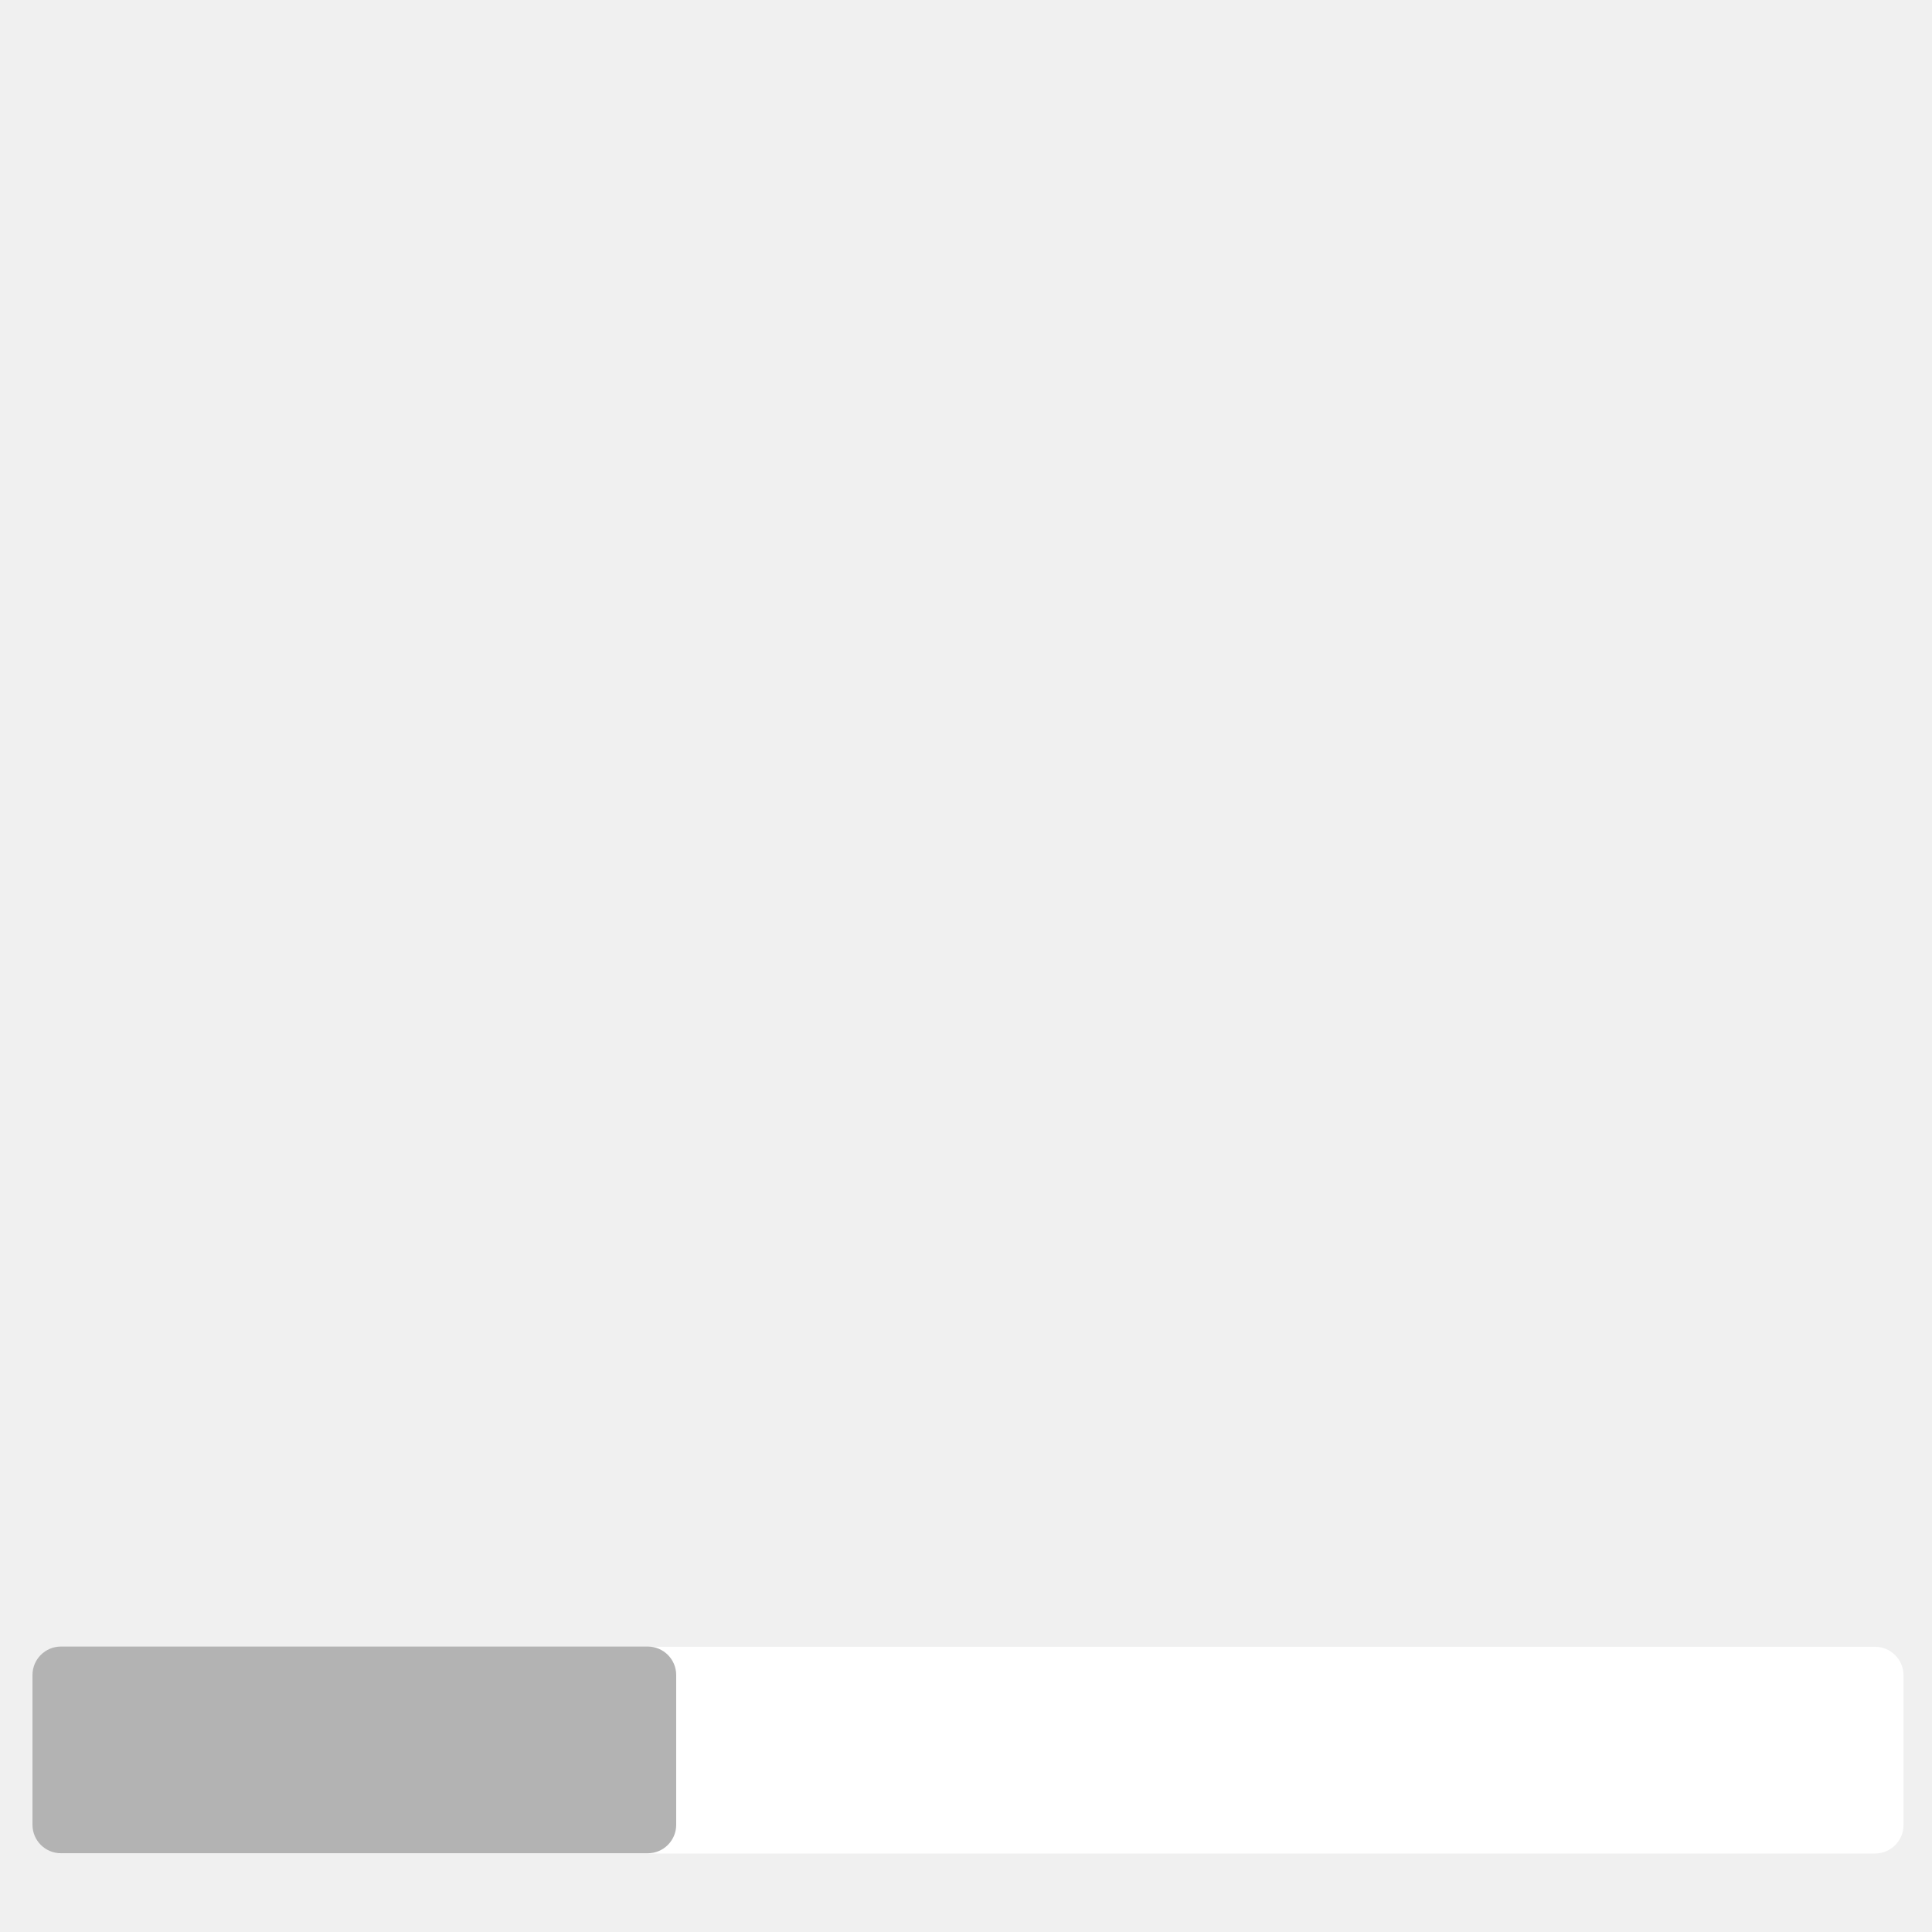
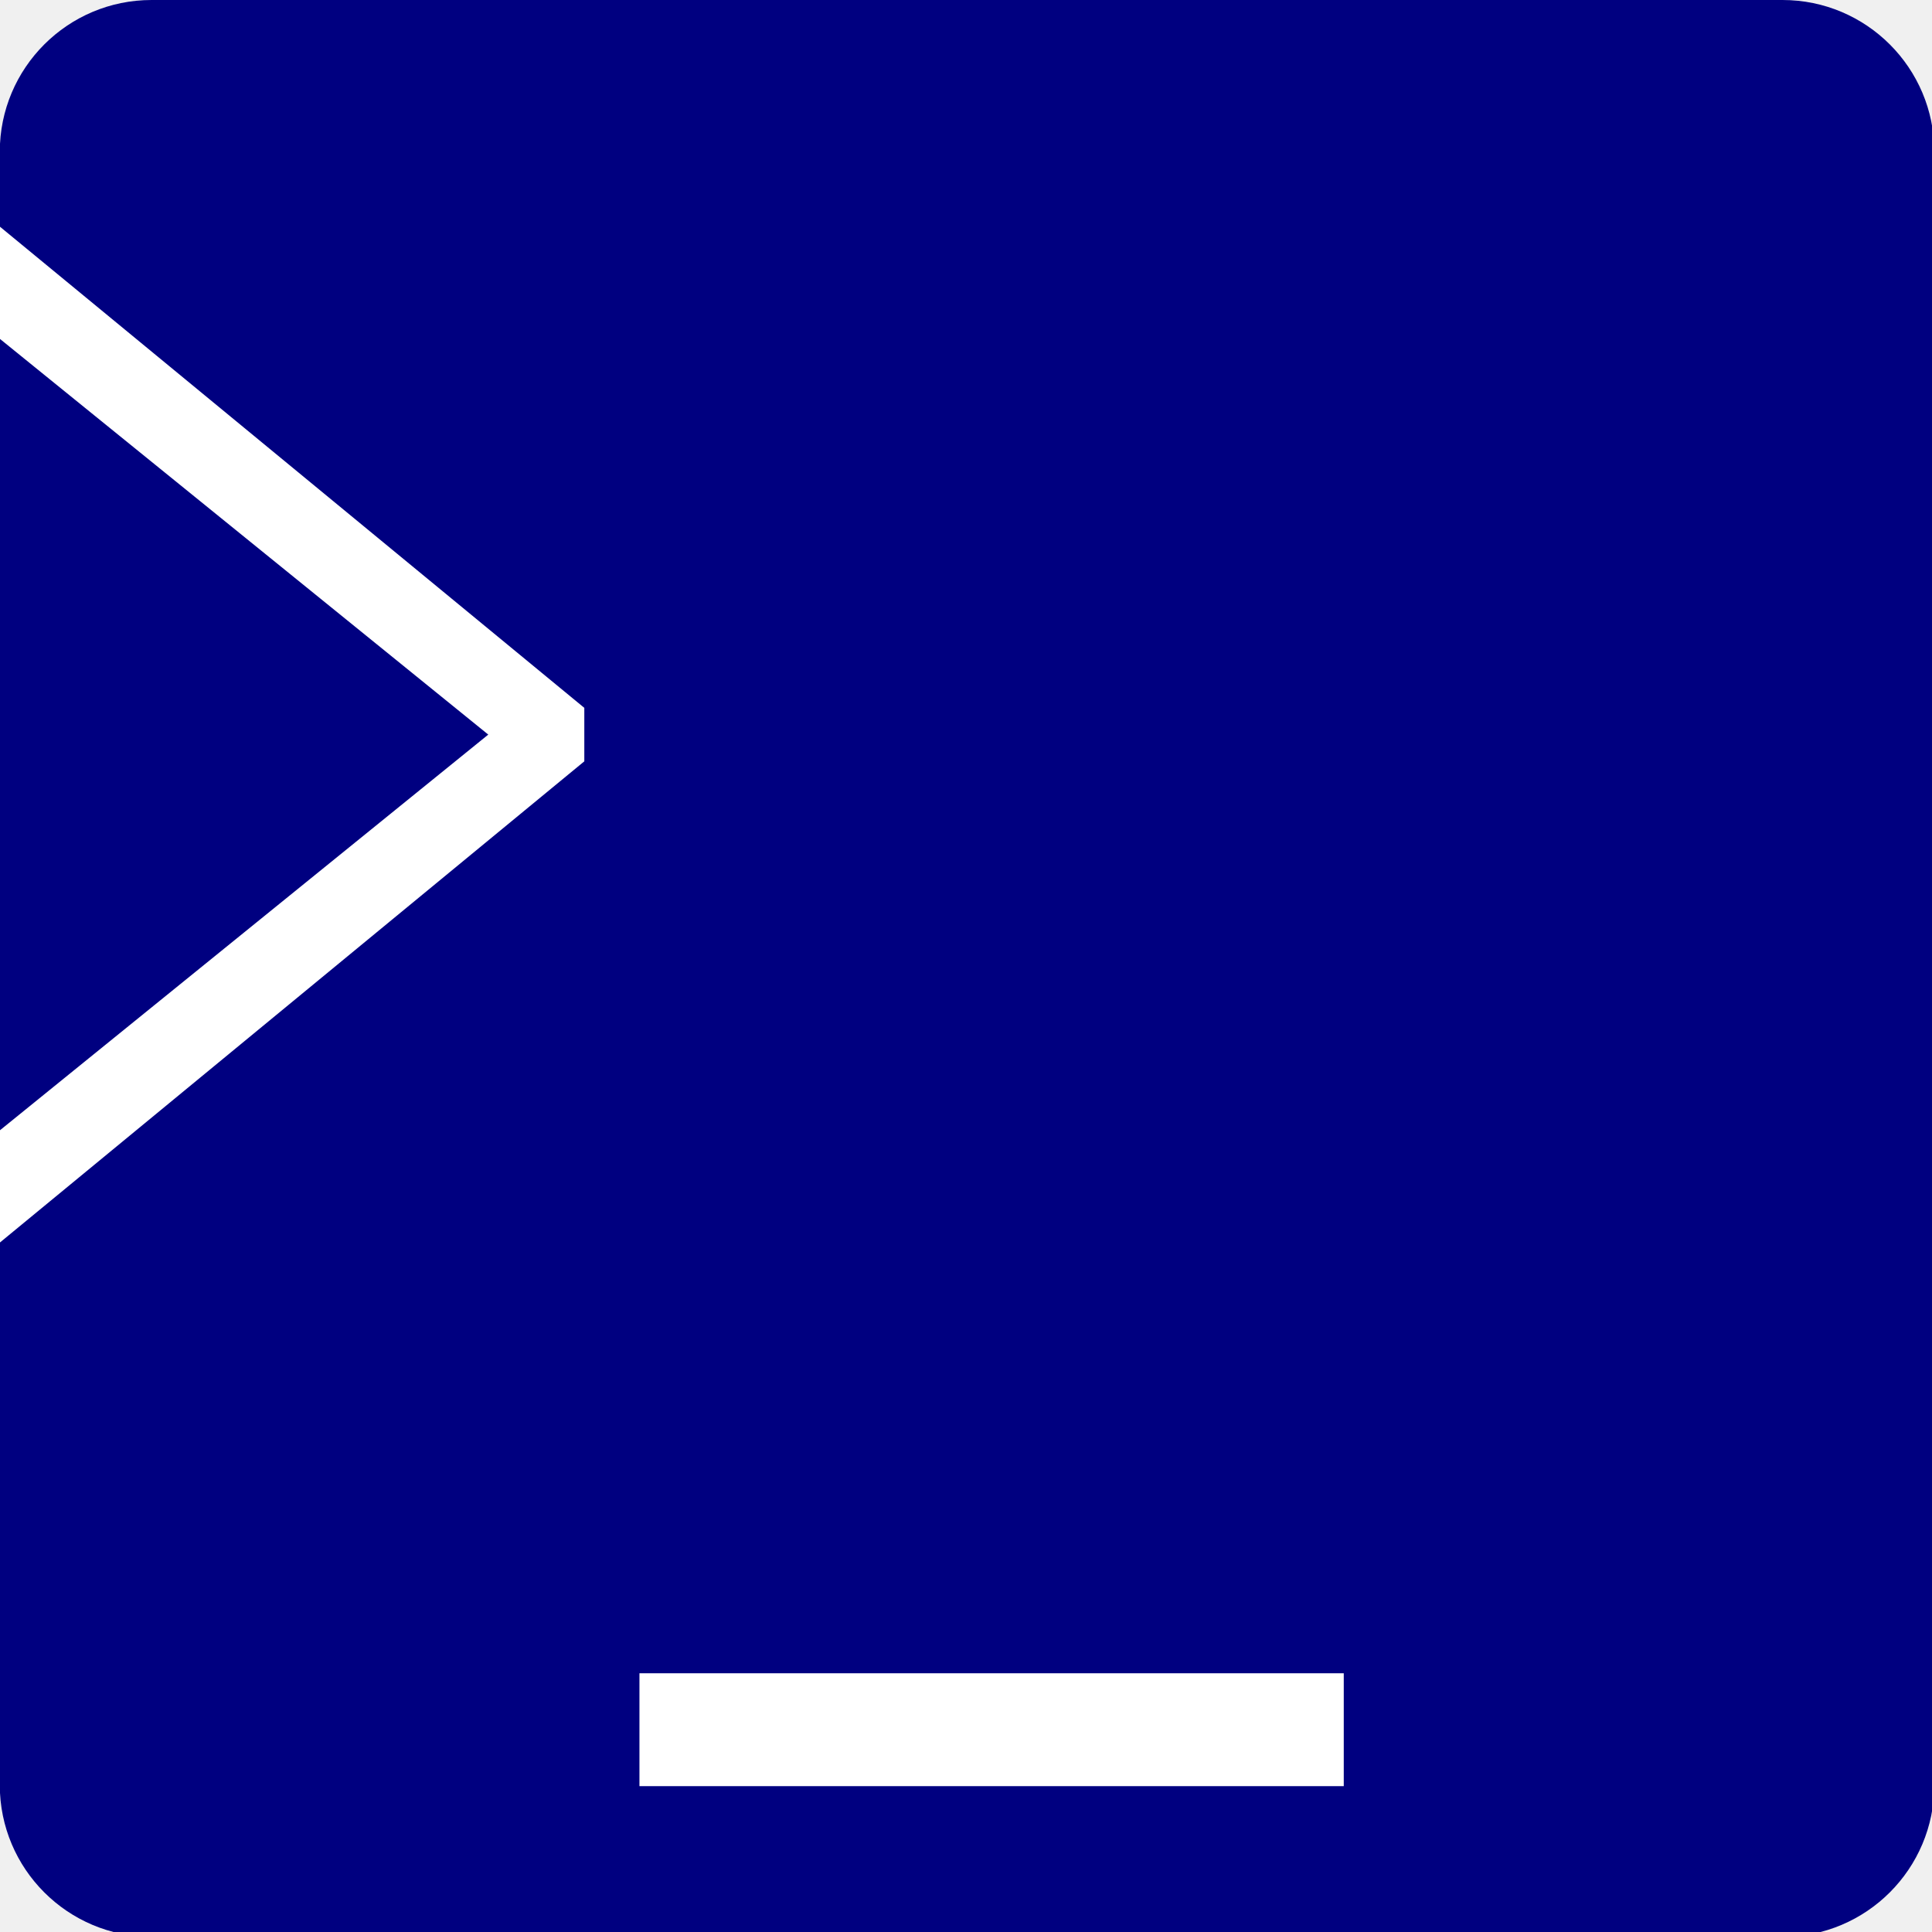
- <svg xmlns="http://www.w3.org/2000/svg" width="16" height="16" viewBox="0 0 16 16" version="1.1" id="svg1">
+ <svg xmlns="http://www.w3.org/2000/svg" width="256" height="256" viewBox="0 0 256 256" version="1.1" id="svg1">
  <defs id="defs1">
-     <rect x="5.742" y="8.834" width="246.479" height="240.736" id="rect1" />
+     <rect x="-108.663" y="13.252" width="355.141" height="204.957" id="rect4" />
+     <rect x="19.436" y="34.012" width="176.245" height="162.994" id="rect3" />
  </defs>
  <g id="layer1">
-     <rect style="fill:#ffffff;stroke-width:0.903" id="rect11" width="15.488" height="1.712" x="0.276" y="13.638" ry="0.236" />
-     <rect style="fill:#b3b3b3;stroke-width:0.53" id="rect11-1" width="5.331" height="1.712" x="0.269" y="13.636" ry="0.236" />
+     <rect style="fill:#000080" id="rect2" width="256.334" height="256.638" x="-0.028" y="5.7054581e-07" ry="20.114" />
+     <text xml:space="preserve" id="text2" style="writing-mode:lr-tb;direction:ltr;white-space:pre;shape-inside:url(#rect3);display:inline;fill:#ffffff" transform="matrix(15.08289,0,0,25.19082,-309.0747,-934.8954)">
+       <tspan x="19.436" y="44.96" id="tspan2">&gt;_</tspan>
+     </text>
  </g>
</svg>
